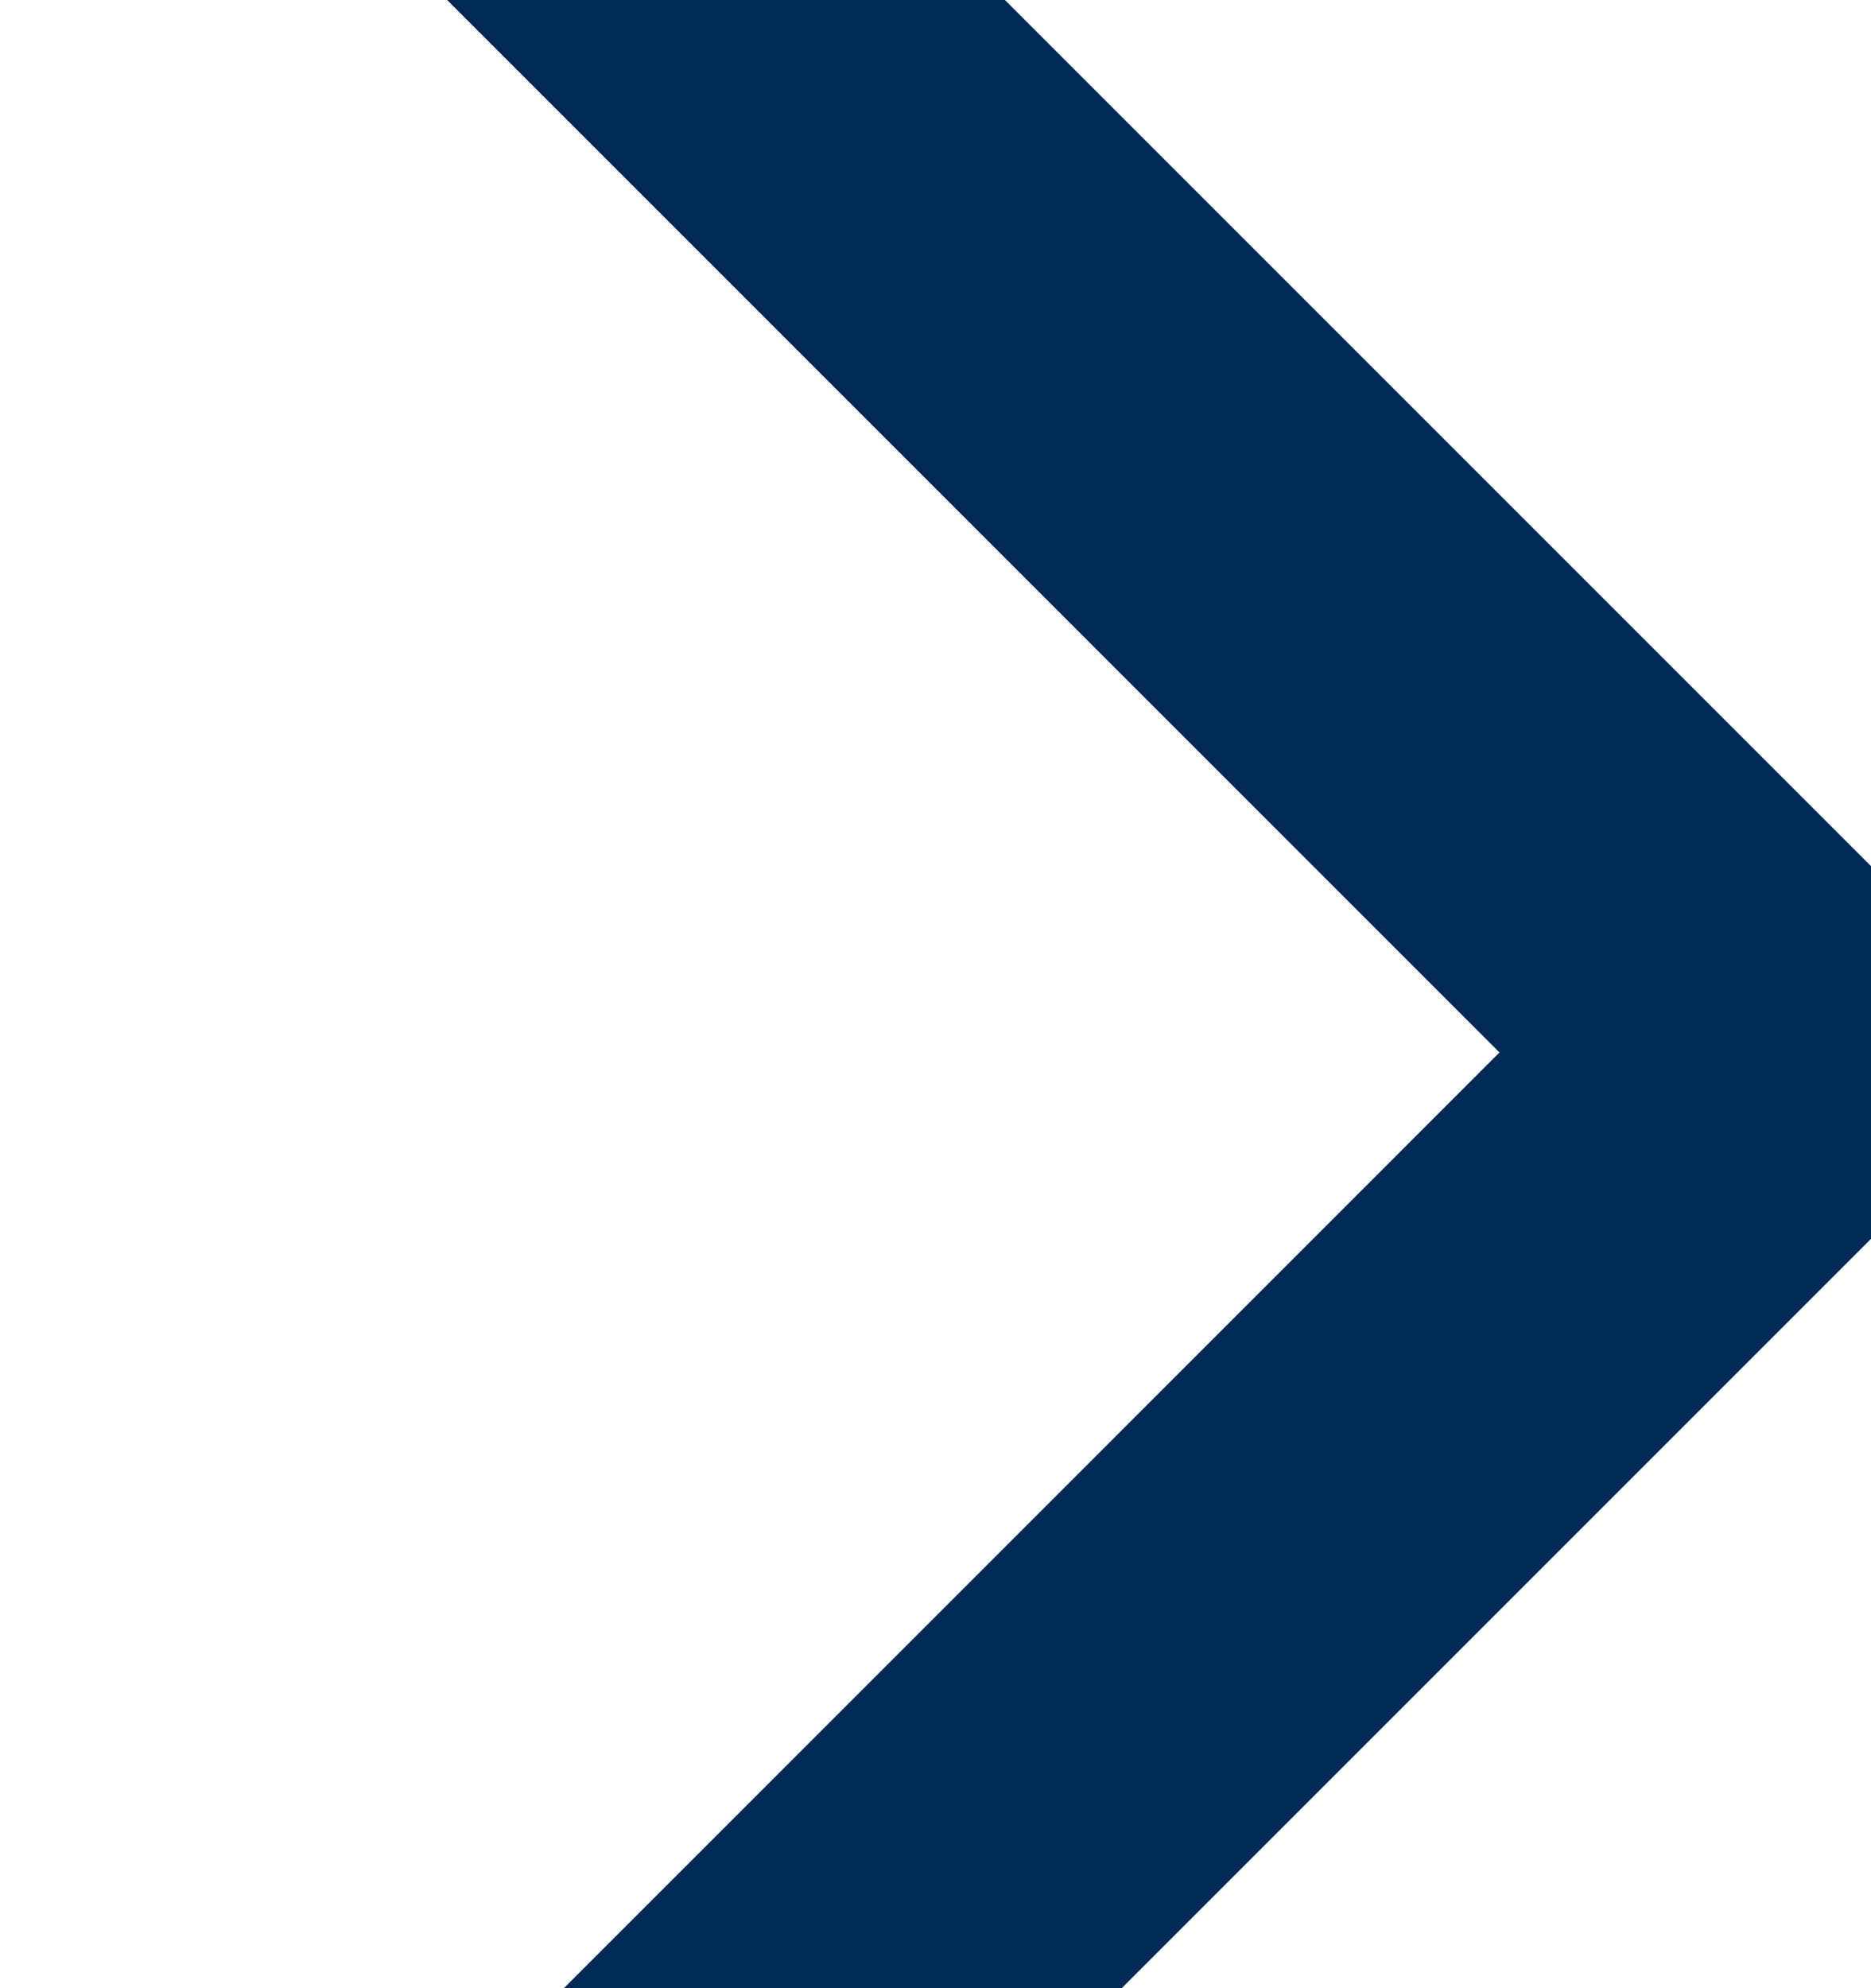
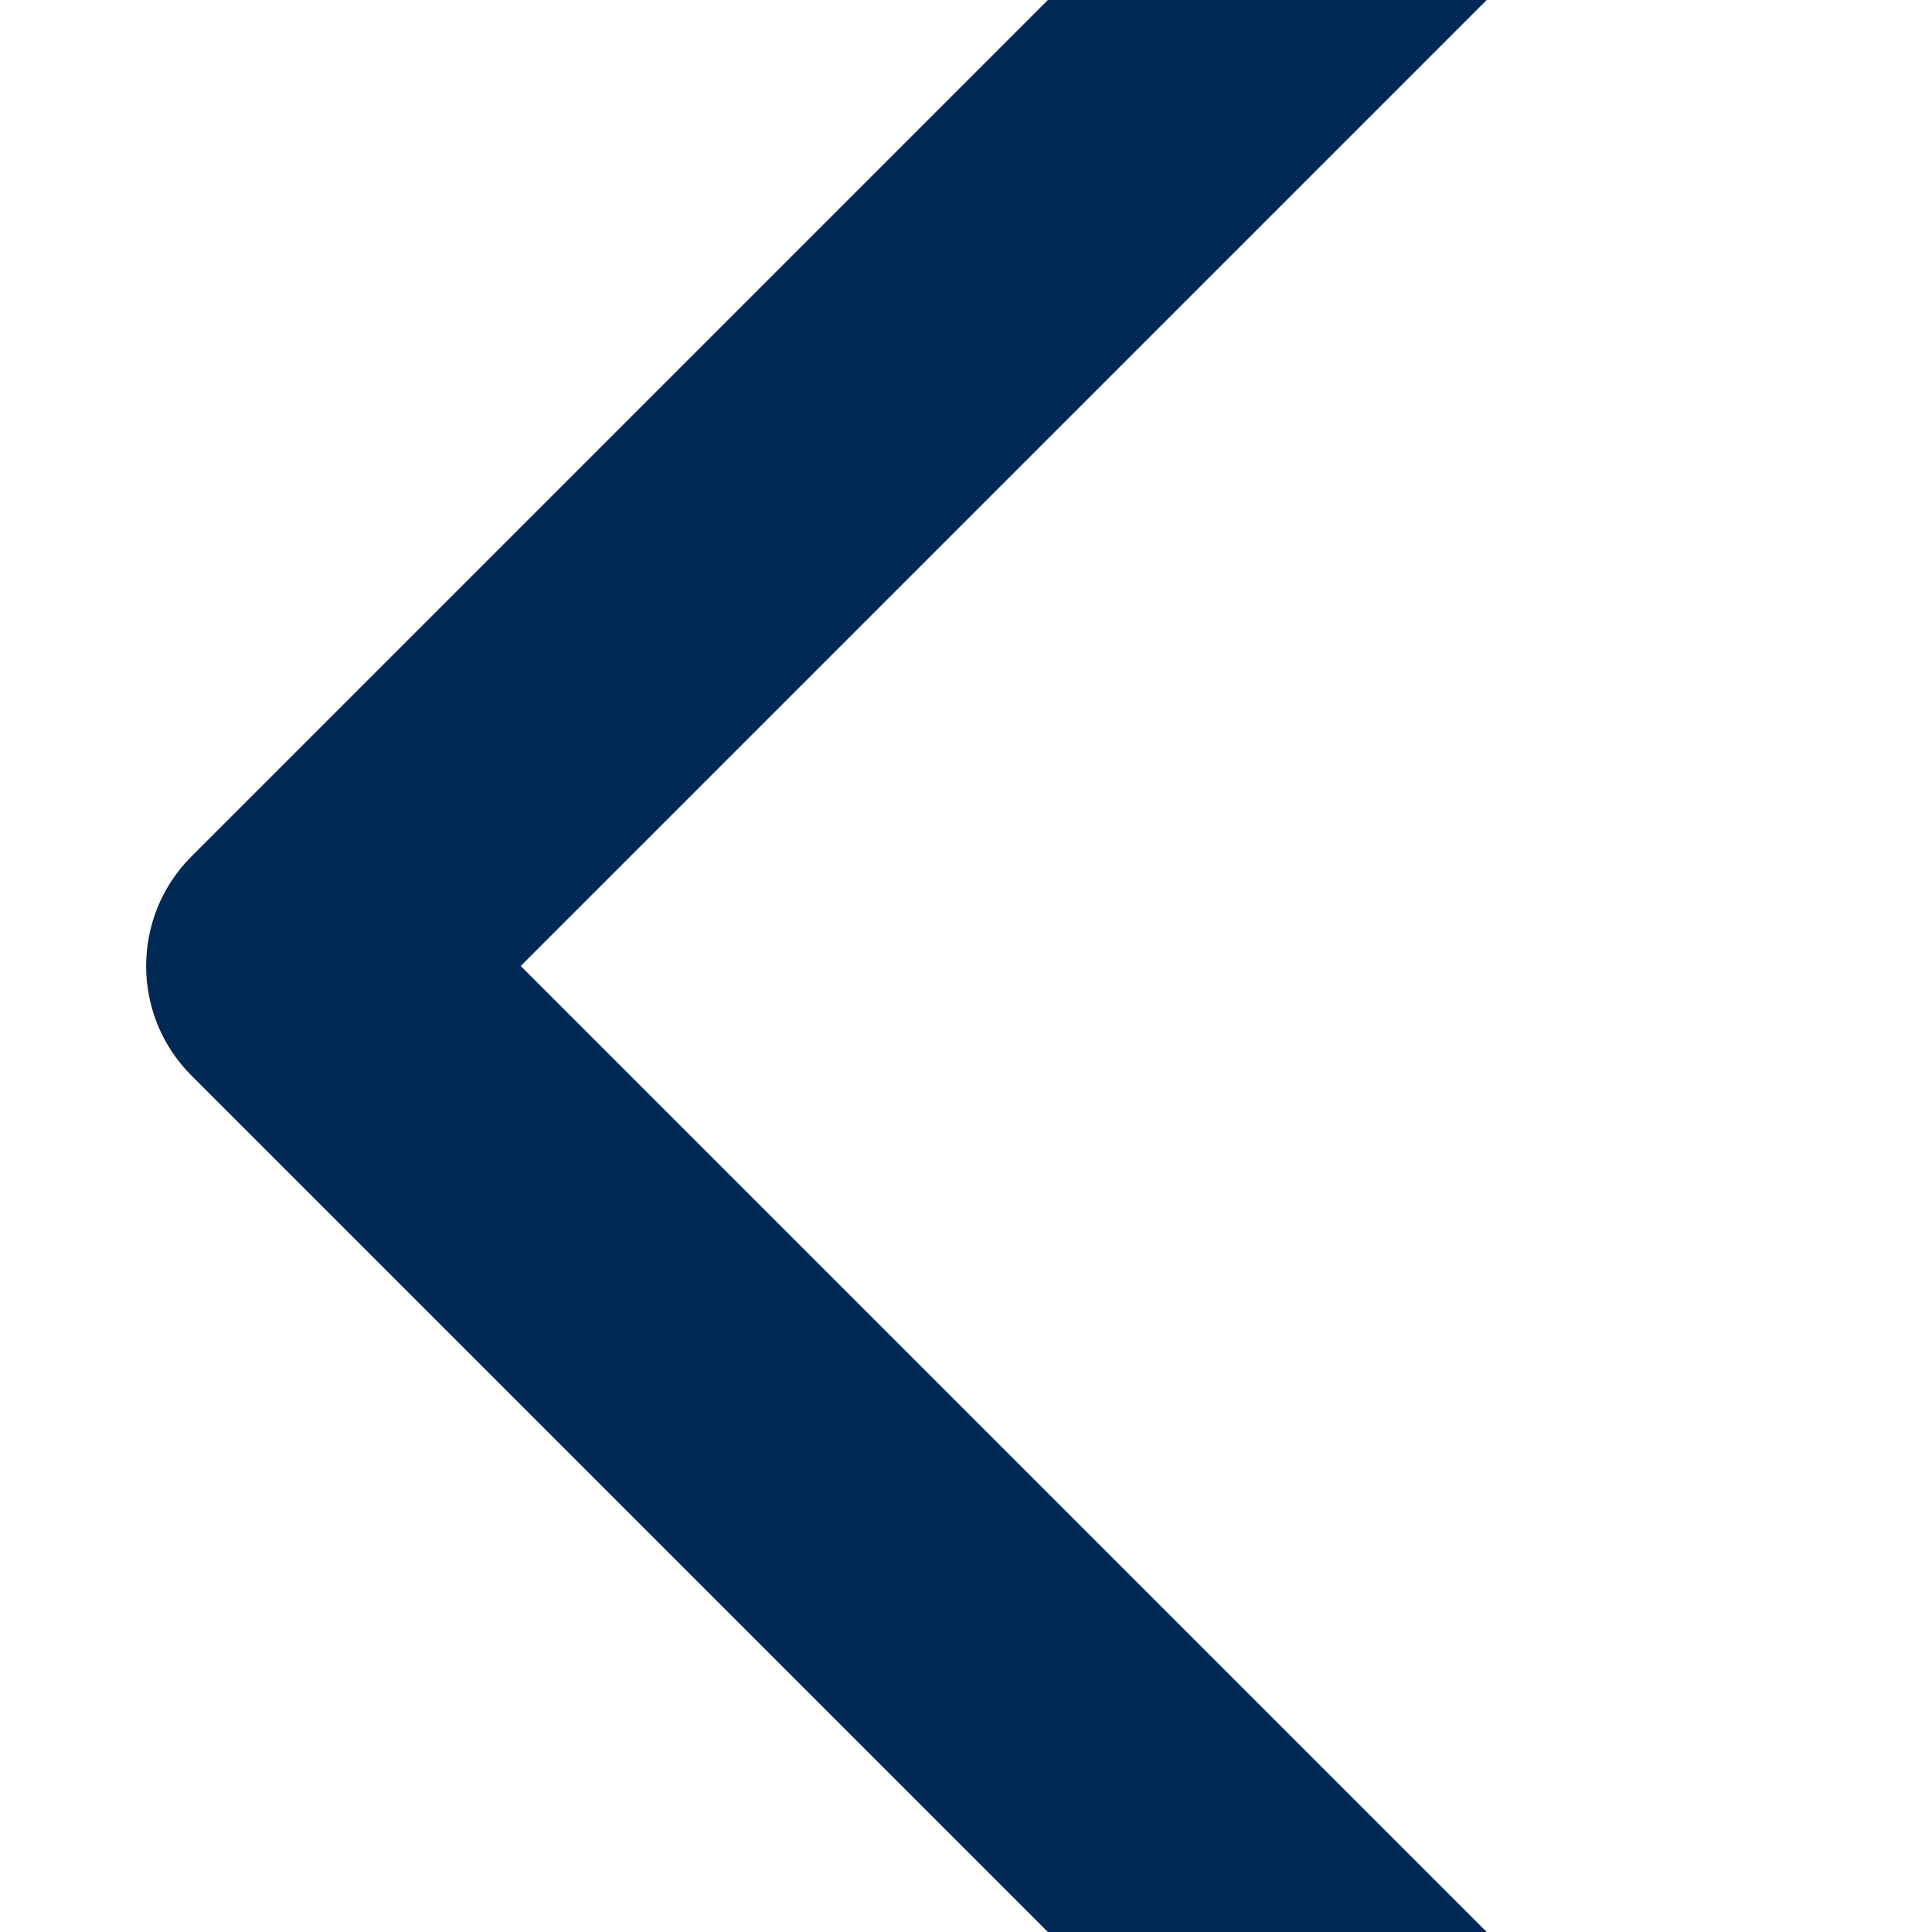
- <svg xmlns="http://www.w3.org/2000/svg" width="16px" height="17px" viewBox="0 0 16 17" version="1.1">
+ <svg xmlns="http://www.w3.org/2000/svg" width="21px" height="21px" viewBox="0 0 21 21" version="1.1">
  <g id="Asset-Artboard-Page" stroke="none" stroke-width="1" fill="none" fill-rule="evenodd">
-     <g id="Icons/Arrows/back" transform="translate(8, 9) rotate(-180) translate(-8, -9) translate(0, 1)" fill="#002956">
-       <path d="M3.177,8 L16.297,21.121 C16.955,21.779 16.955,22.848 16.297,23.505 C15.638,24.165 14.571,24.165 13.911,23.505 L-0.402,9.192 C-1.06,8.535 -1.06,7.465 -0.402,6.808 L13.911,-7.505 C14.571,-8.165 15.638,-8.165 16.297,-7.505 C16.955,-6.848 16.955,-5.779 16.297,-5.121 L3.177,8 Z" id="Fill-1" />
+     <g id="Icons/Arrows/back" fill="#002956">
+       <path d="M5.66,10.5 L18.781,23.621 C19.439,24.279 19.439,25.348 18.781,26.005 C18.122,26.665 17.054,26.665 16.395,26.005 L2.082,11.692 C1.424,11.035 1.424,9.965 2.082,9.308 L16.395,-5.005 C17.054,-5.665 18.122,-5.665 18.781,-5.005 C19.439,-4.348 19.439,-3.279 18.781,-2.621 L5.66,10.5 Z" id="Fill-1" />
    </g>
  </g>
</svg>
